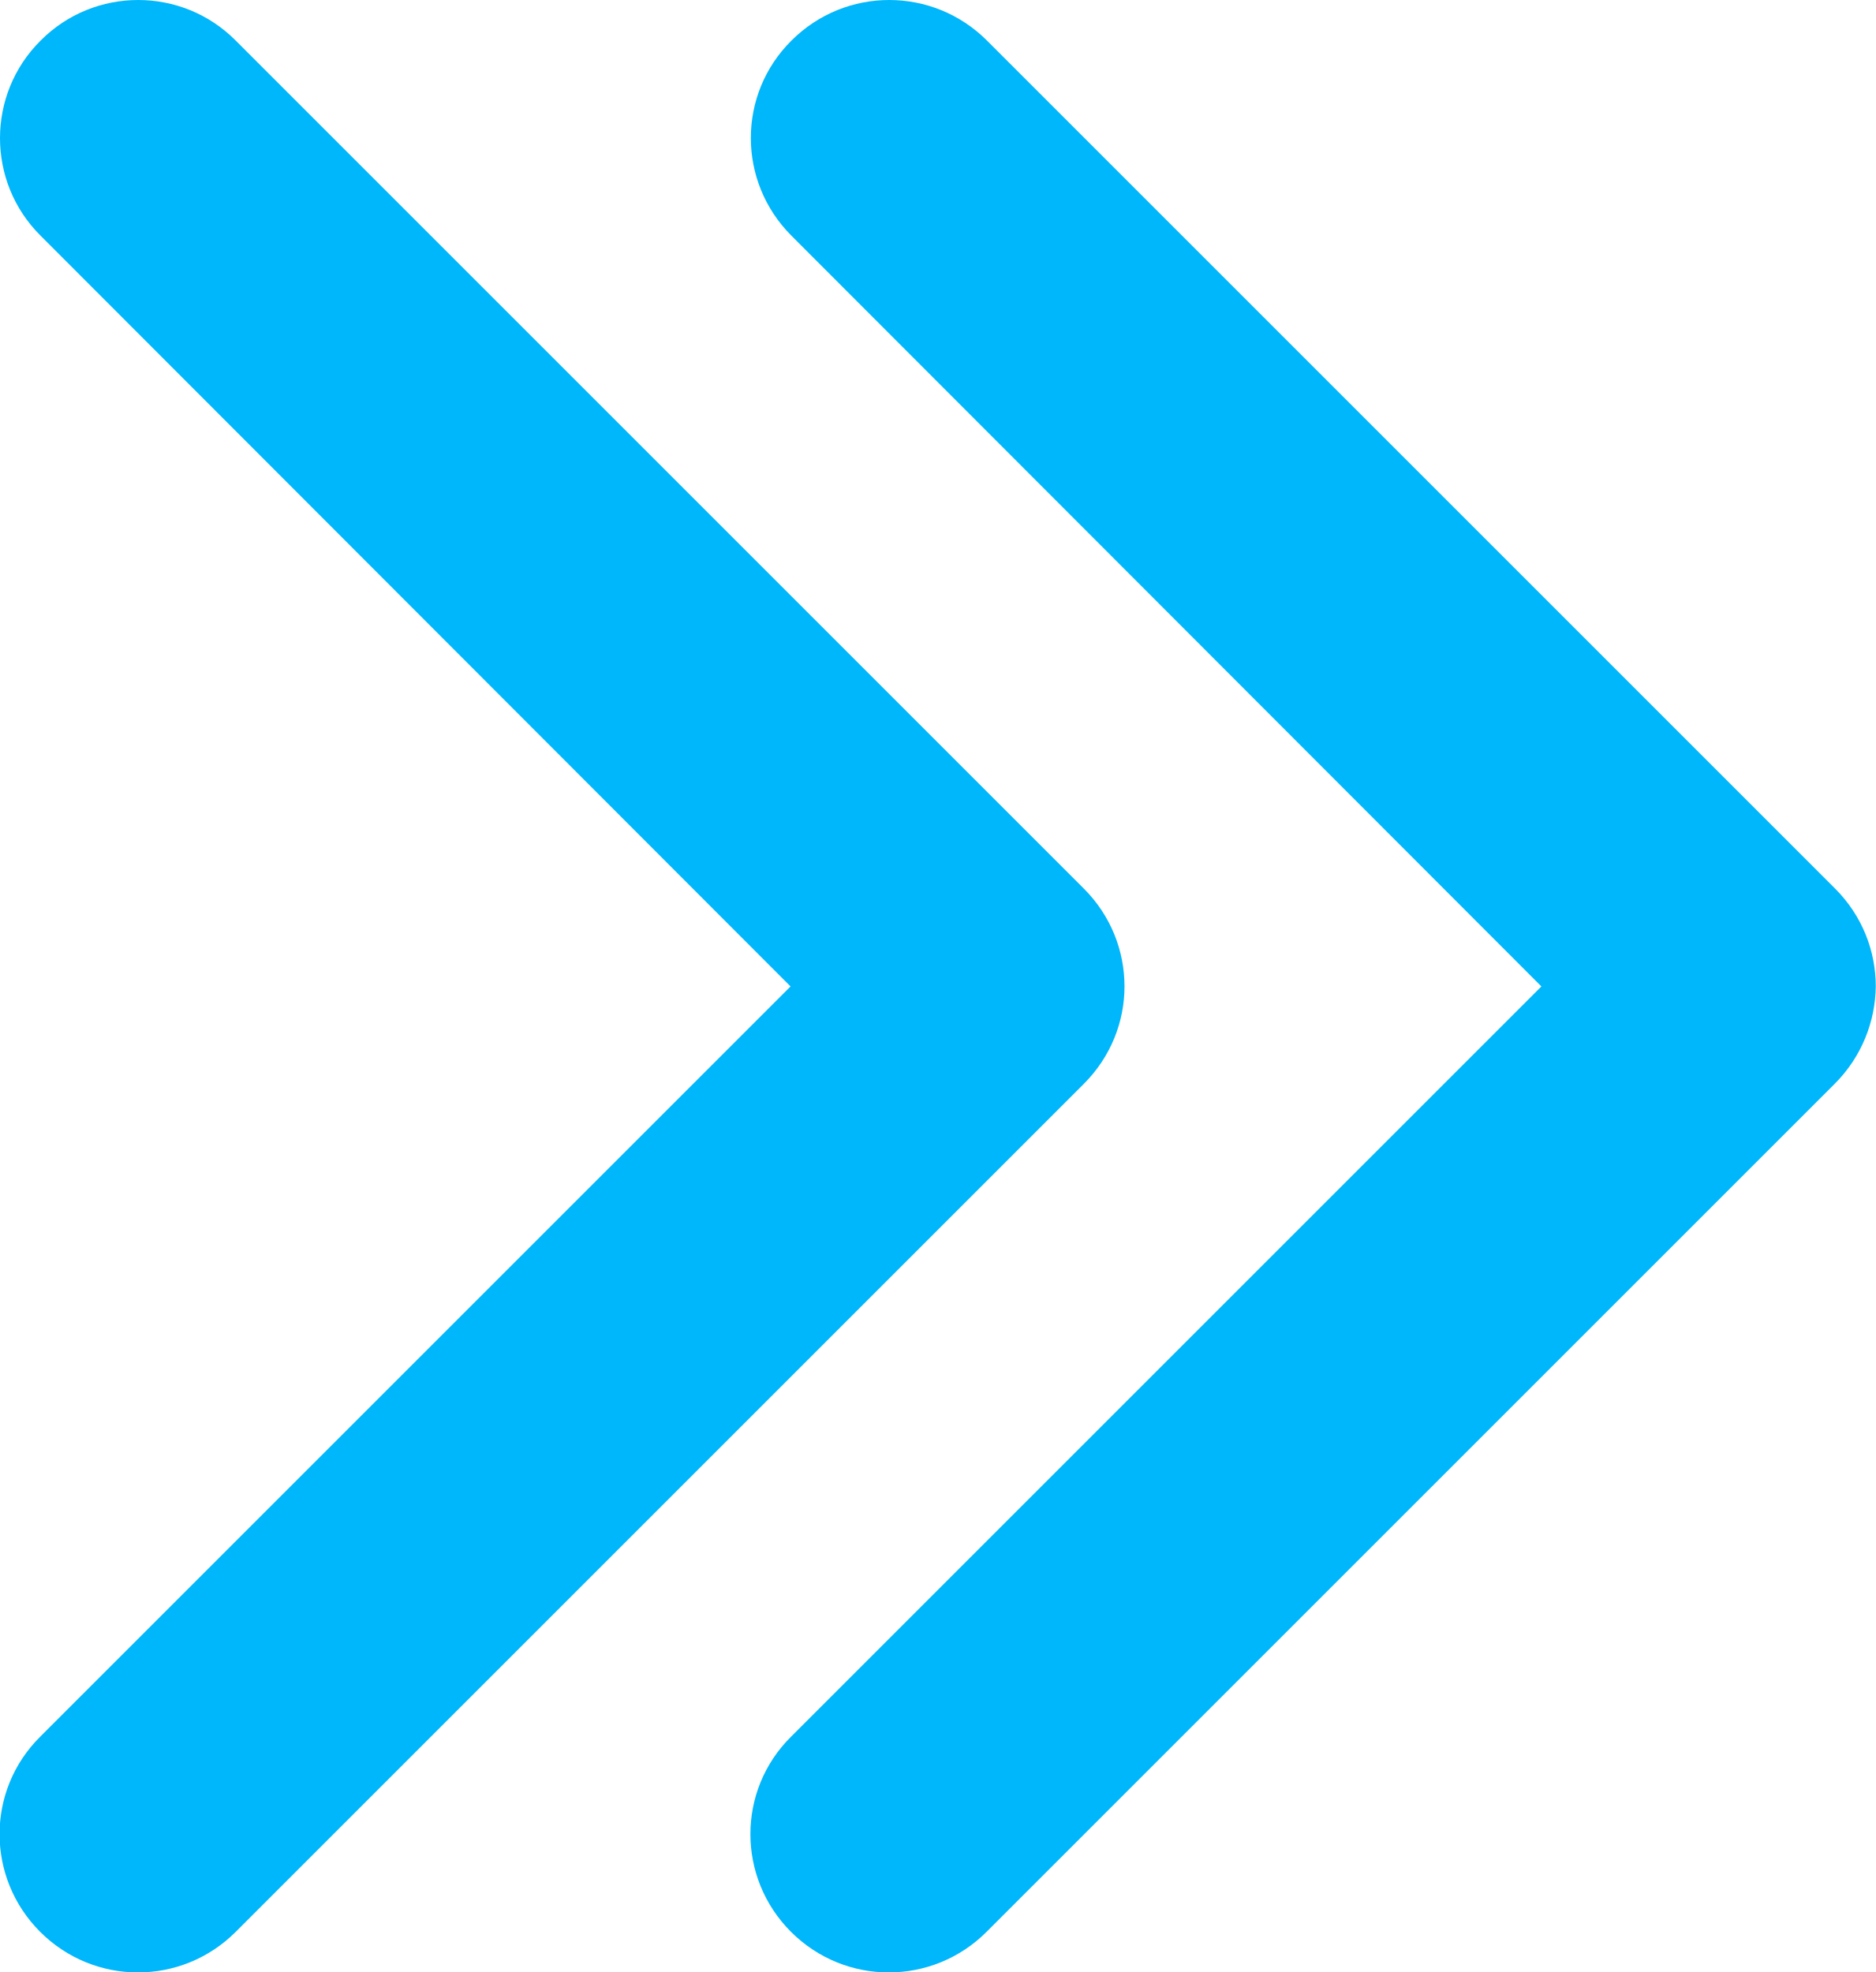
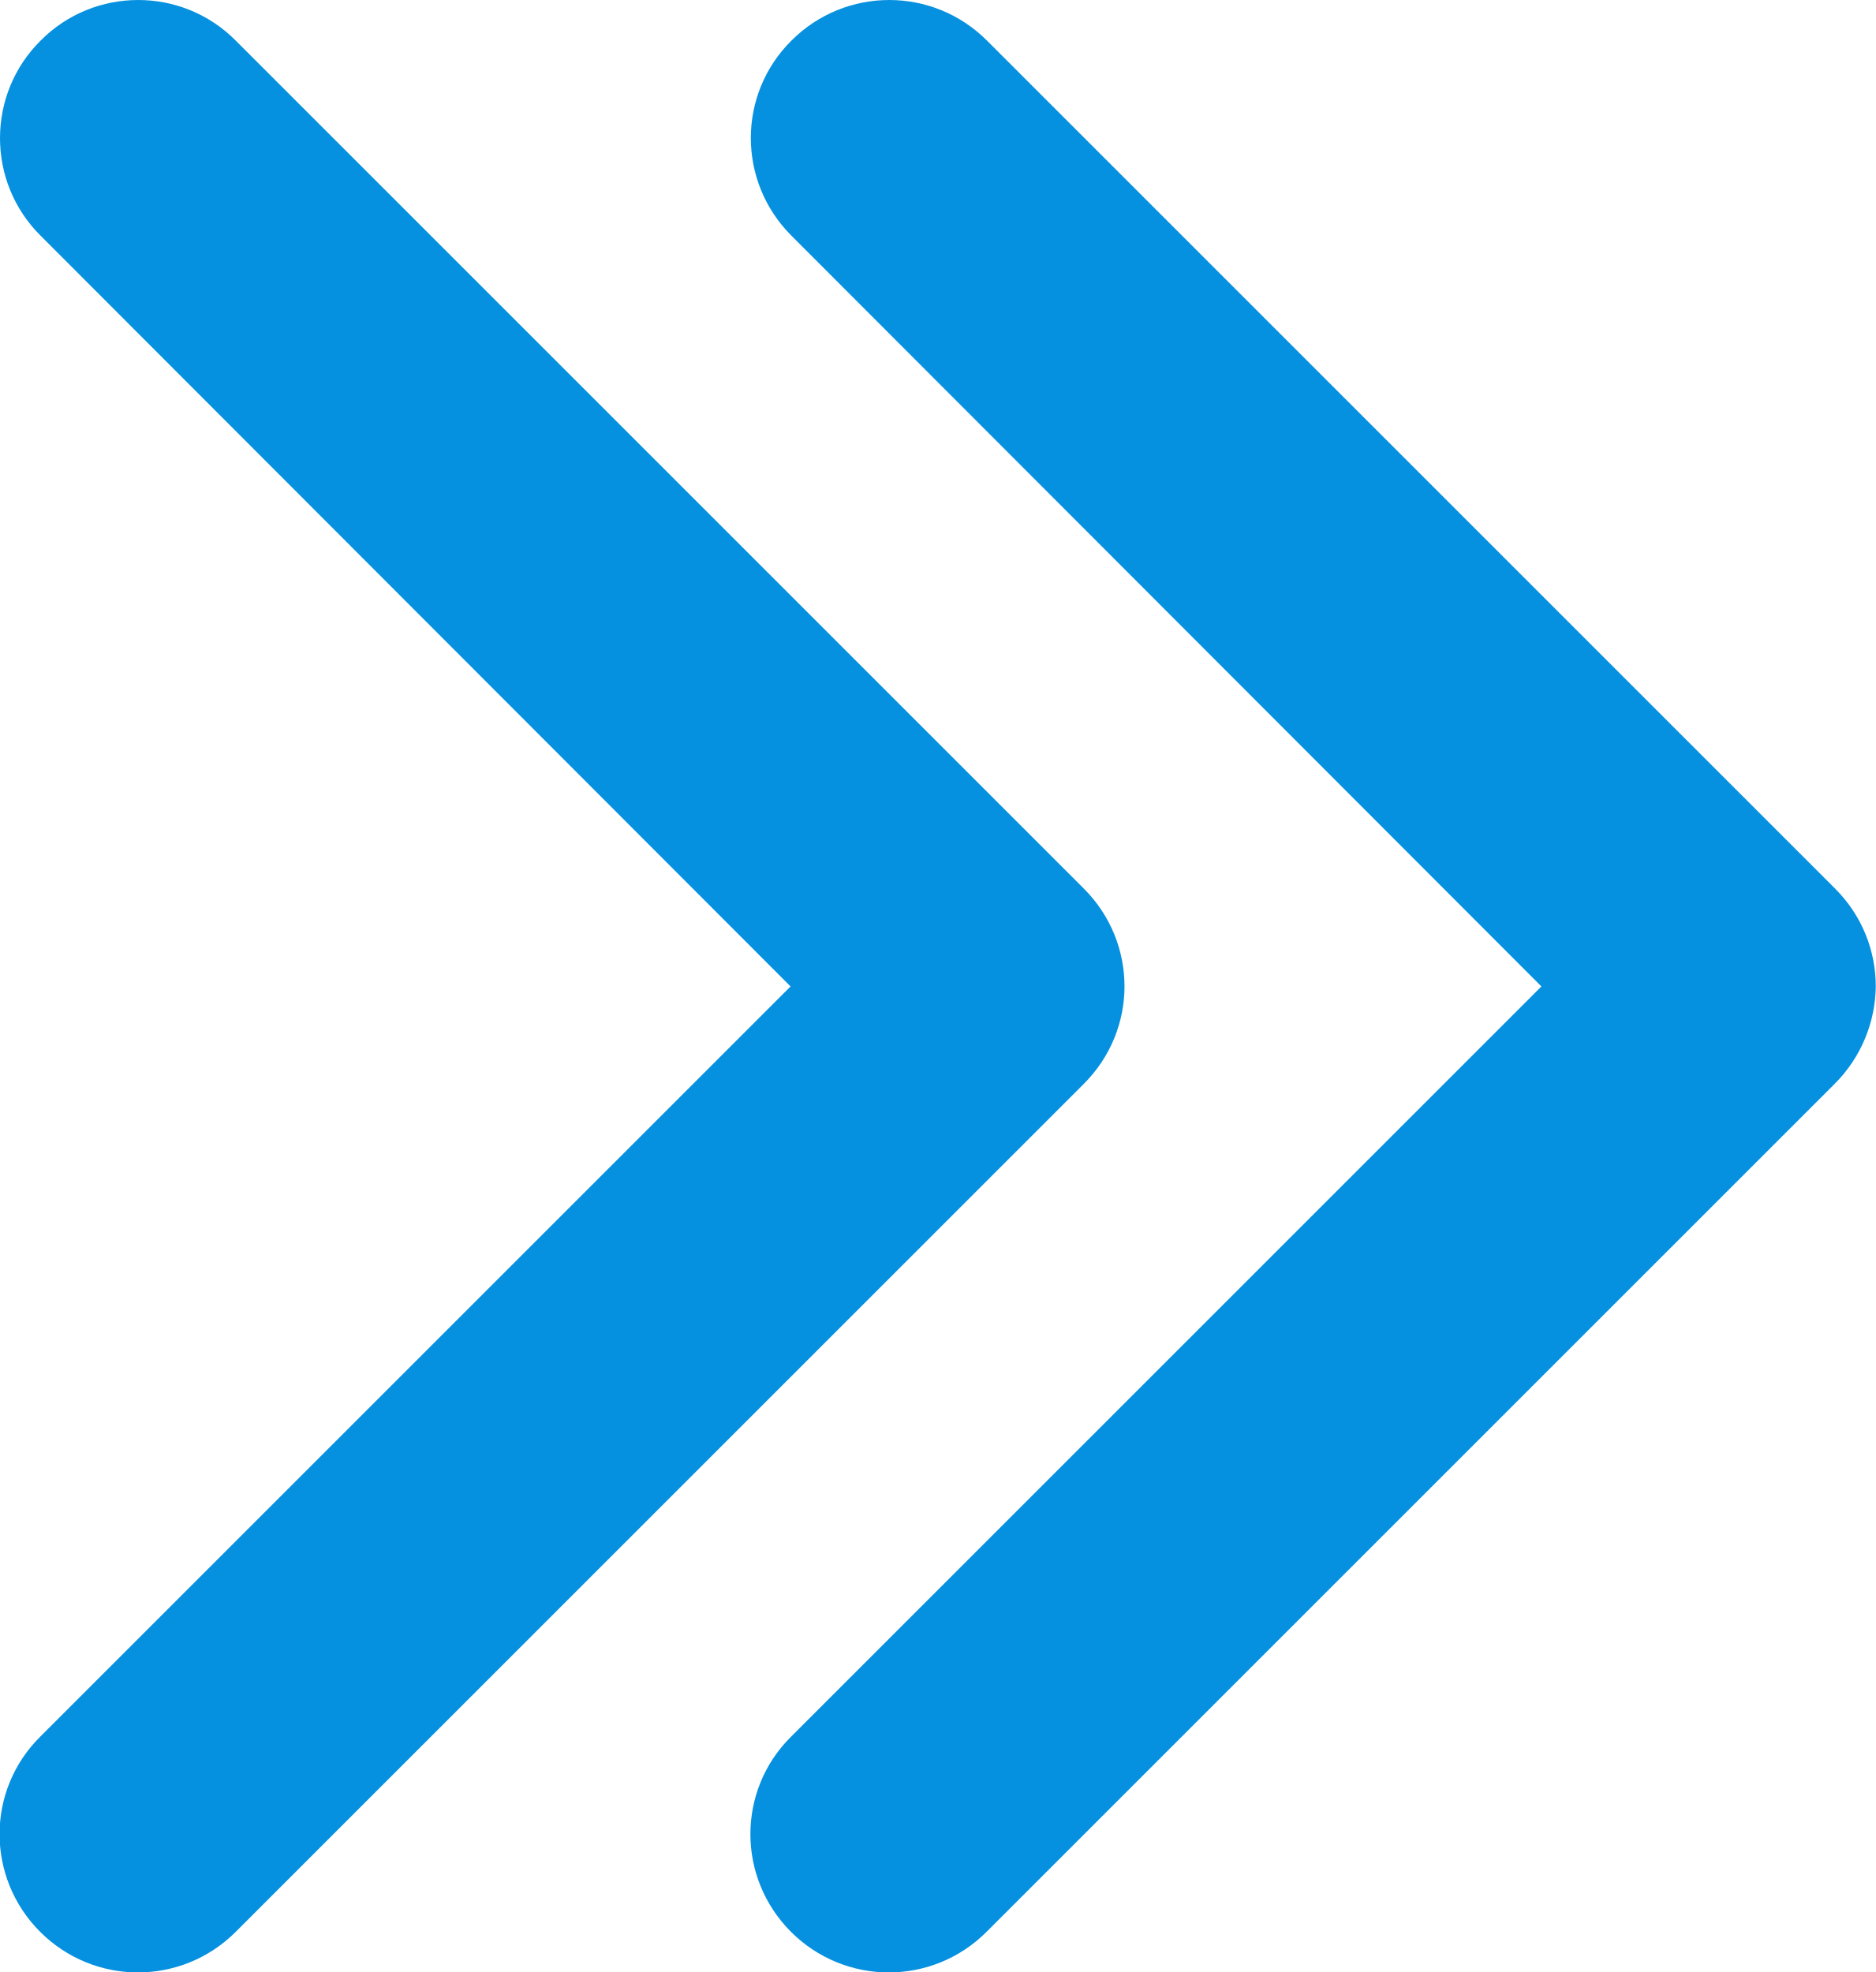
<svg xmlns="http://www.w3.org/2000/svg" version="1.1" id="Capa_1" x="0px" y="0px" viewBox="0 0 429.6 451.8" style="enable-background:new 0 0 429.6 451.8;" xml:space="preserve">
  <style type="text/css">
- 	.st0{fill:#00B7FB;}
+ 	.st0{fill:#0691e0;}
</style>
  <g>
    <path class="st0" d="M248.3,248.3L54,442.6c-12.4,12.4-32.4,12.4-44.8,0c-12.4-12.4-12.4-32.4,0-44.7l171.9-171.9L9.3,54   C-3.1,41.7-3.1,21.6,9.3,9.3C21.6-3.1,41.7-3.1,54,9.3l194.3,194.3c6.2,6.2,9.3,14.3,9.3,22.4C257.6,234,254.5,242.1,248.3,248.3z" />
  </g>
  <g>
    <path class="st0" d="M420.3,248.3L226,442.6c-12.4,12.4-32.4,12.4-44.8,0c-12.4-12.4-12.4-32.4,0-44.7l171.9-171.9L181.3,54   c-12.4-12.4-12.4-32.4,0-44.7c12.4-12.4,32.4-12.4,44.8,0l194.3,194.3c6.2,6.2,9.3,14.3,9.3,22.4   C429.6,234,426.5,242.1,420.3,248.3z" />
  </g>
</svg>
